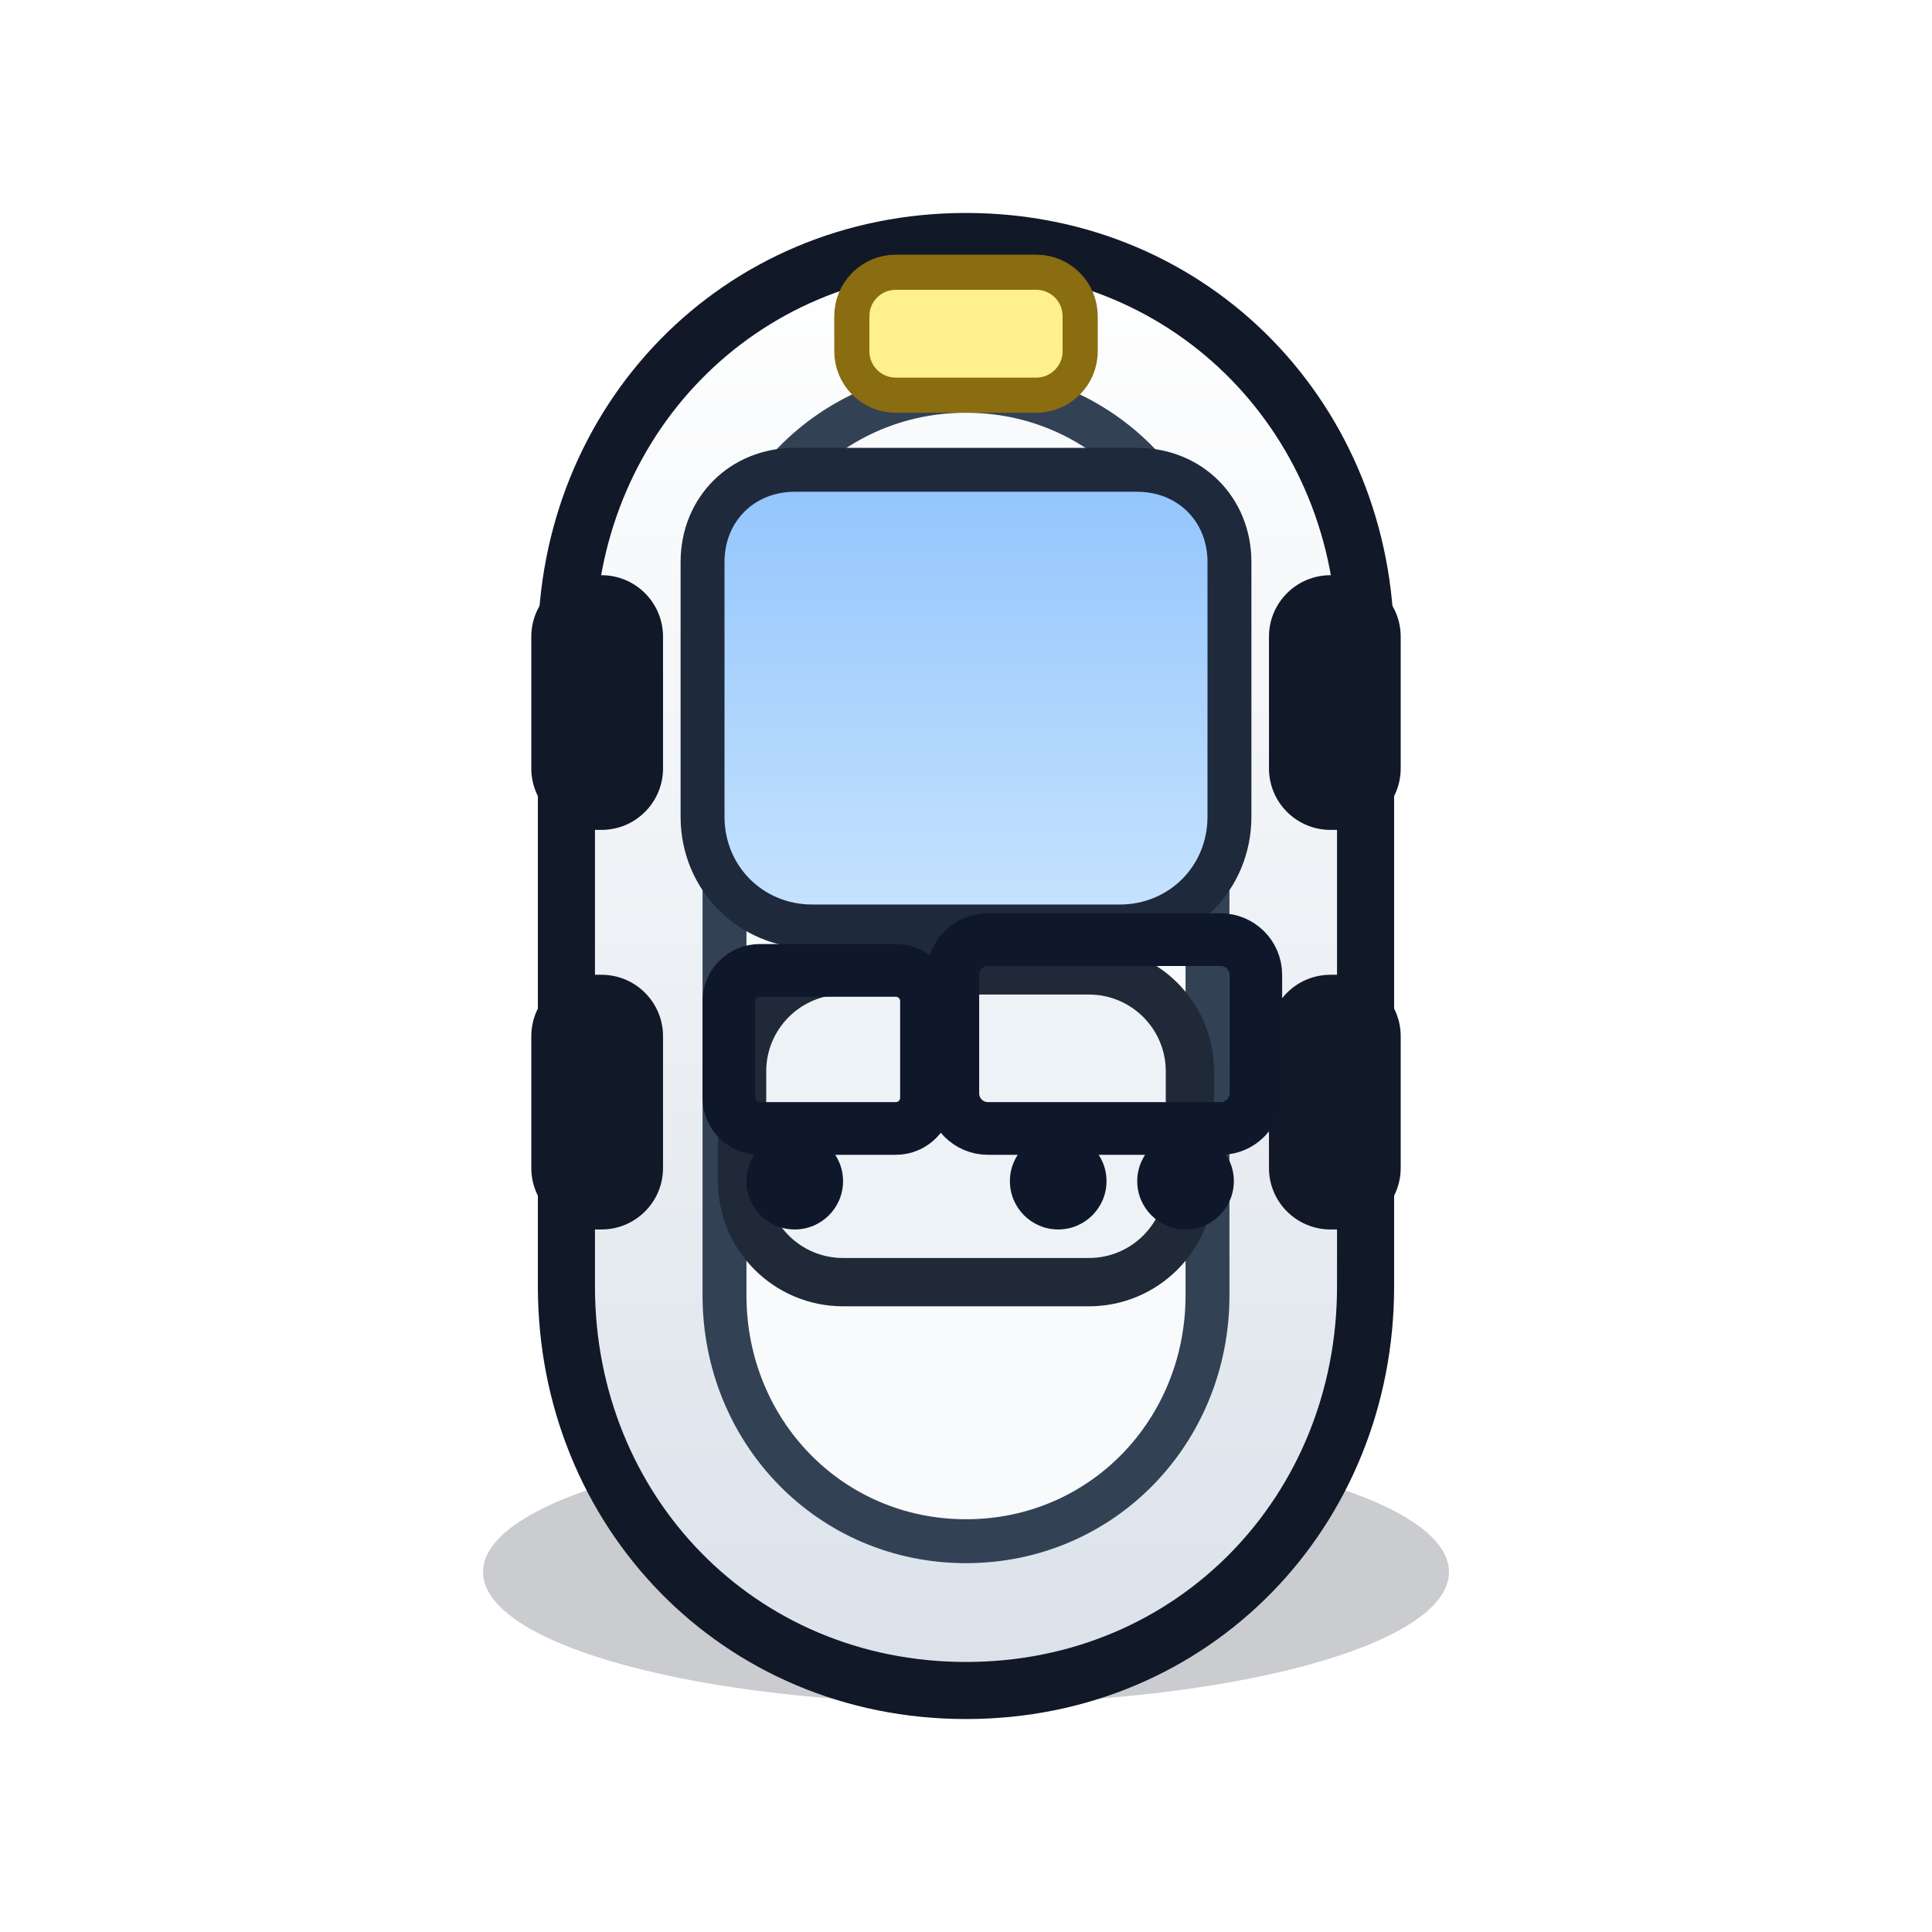
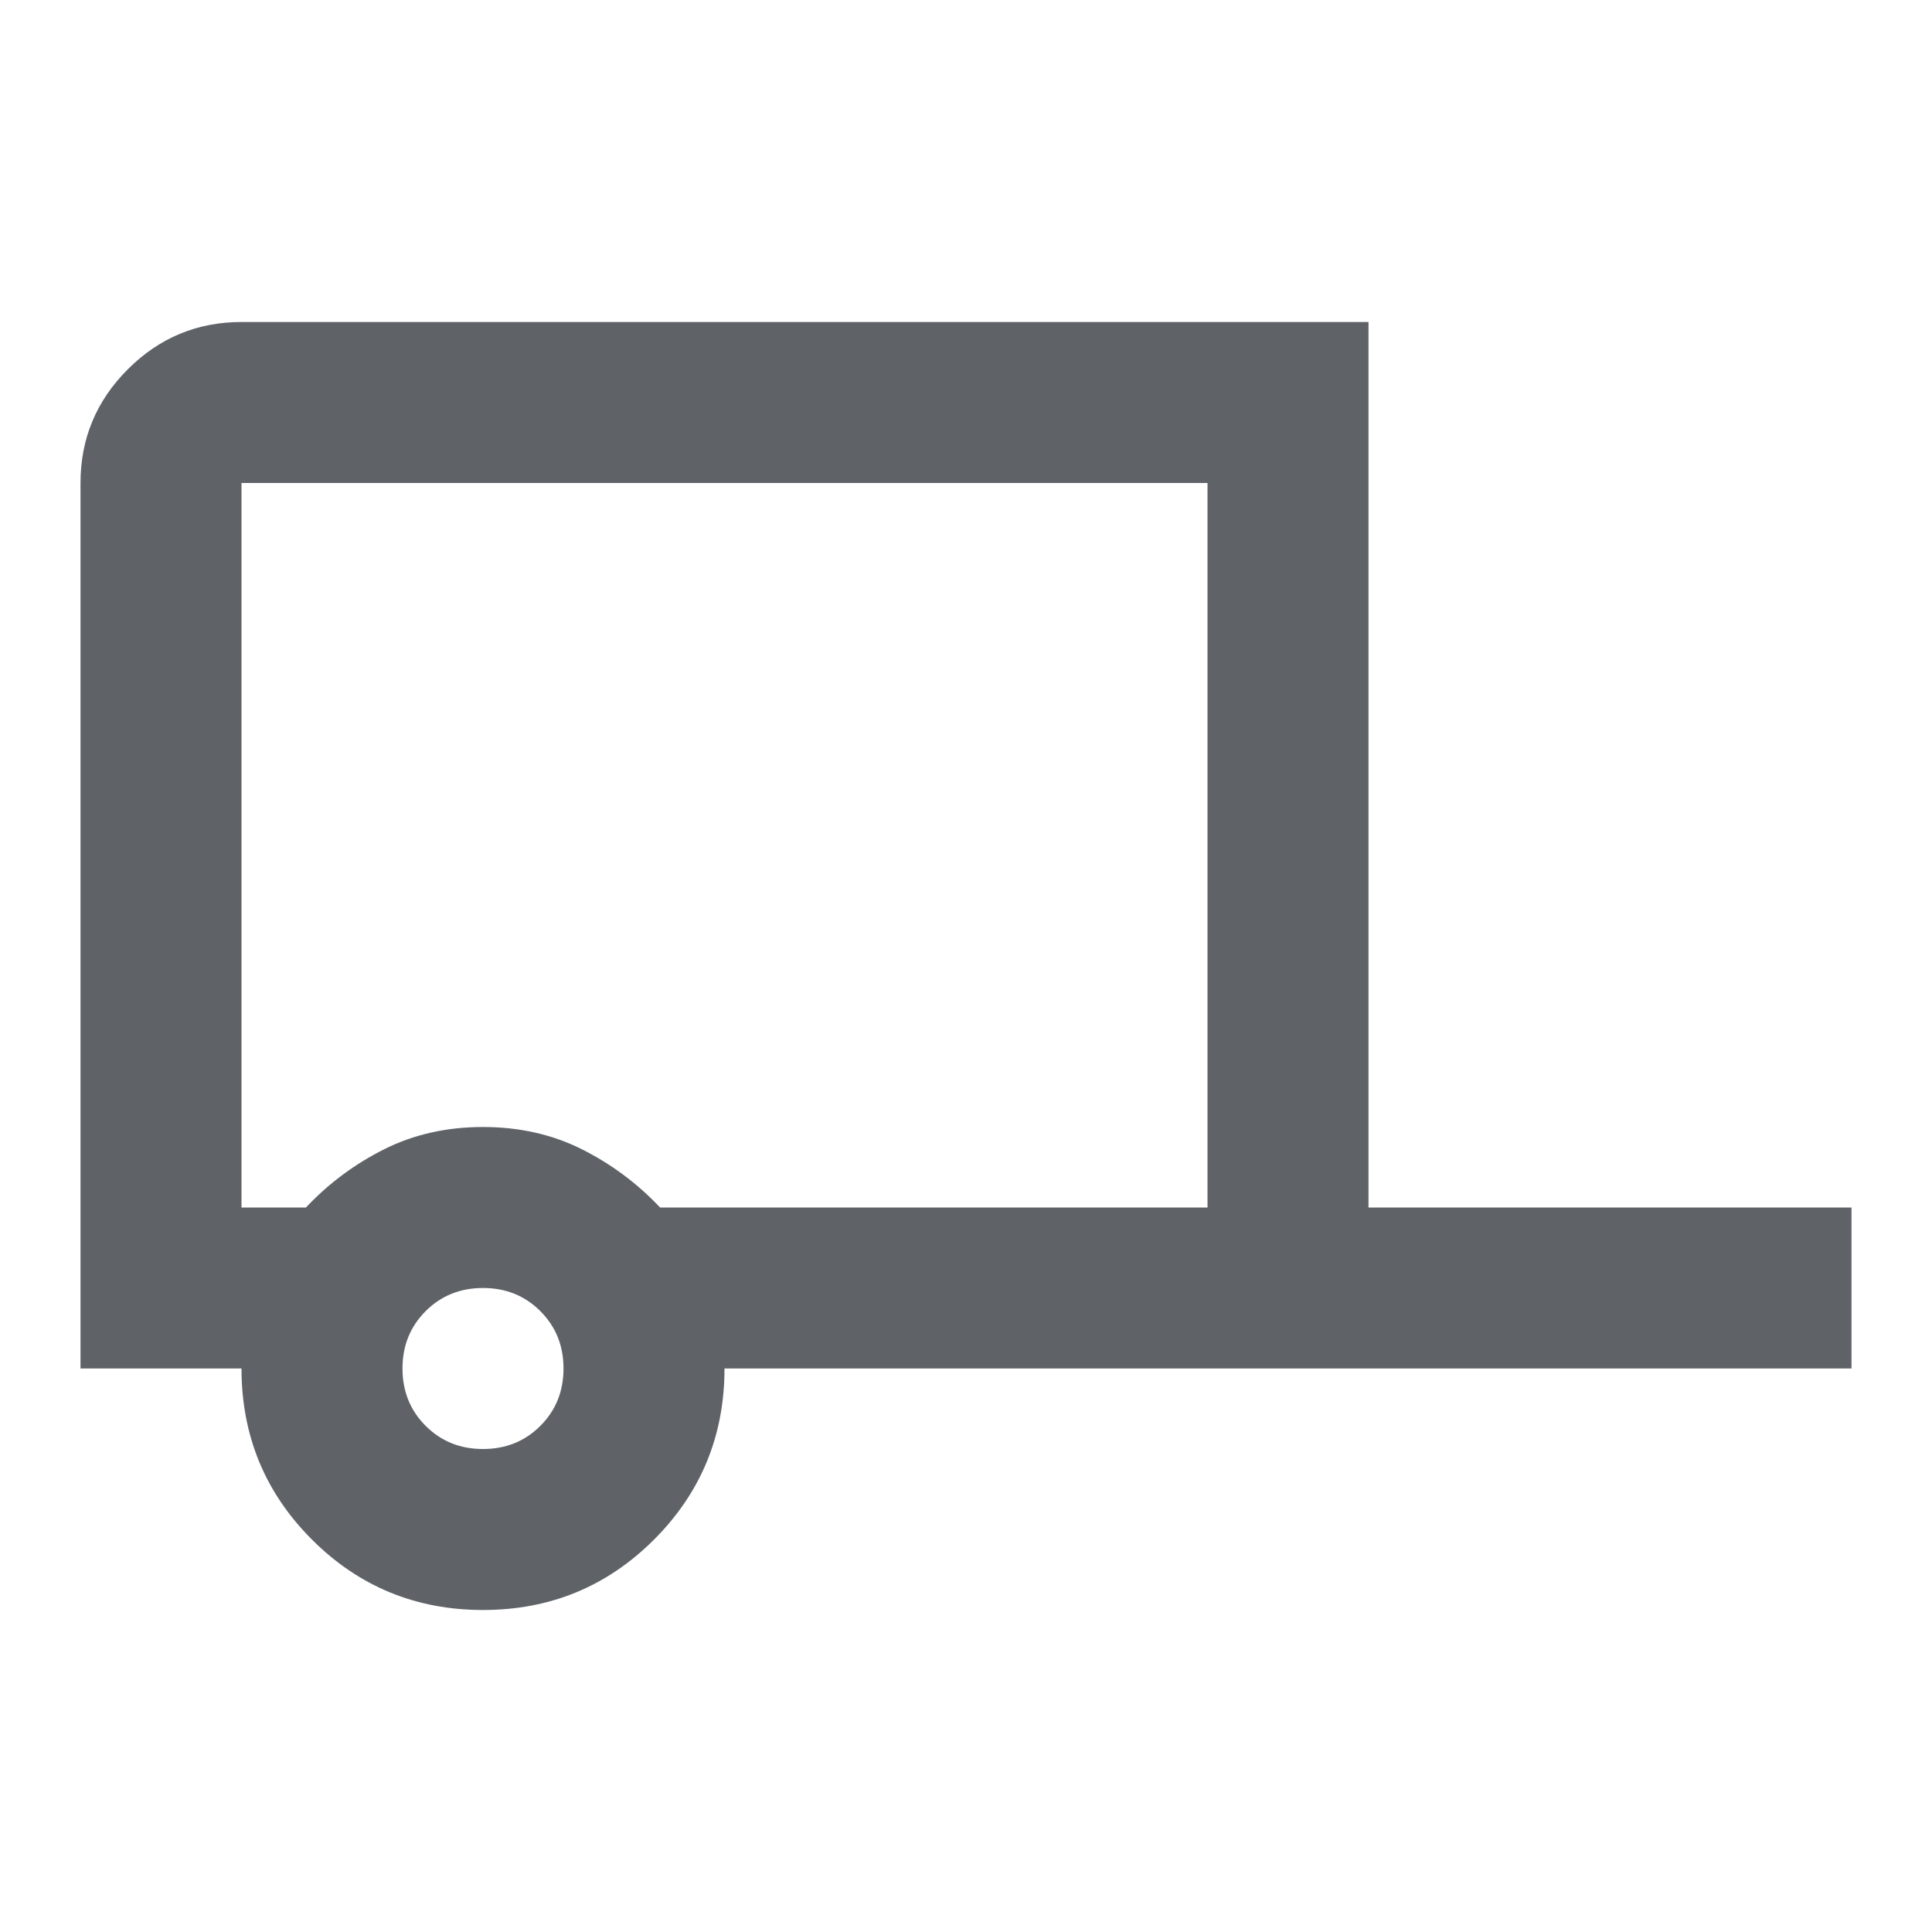
- <svg xmlns="http://www.w3.org/2000/svg" width="44" height="44" viewBox="0 0 44 44">
-   <defs>
-     <linearGradient id="body" x1="22" y1="6" x2="22" y2="38" gradientUnits="userSpaceOnUse">
-       <stop offset="0" stop-color="#ffffff" />
-       <stop offset="1" stop-color="#dbe2ea" />
-     </linearGradient>
-     <linearGradient id="glass" x1="22" y1="11" x2="22" y2="26" gradientUnits="userSpaceOnUse">
-       <stop offset="0" stop-color="#93c5fd" />
-       <stop offset="1" stop-color="#e0f2fe" />
-     </linearGradient>
-   </defs>
-   <ellipse cx="22" cy="35.8" rx="11" ry="3" fill="#0f172a" fill-opacity="0.22" />
-   <path d="M22 5.5C16.8 5.5 12.9 9.6 12.9 14.7V29.3C12.9 34.4 16.8 38.5 22 38.5C27.2 38.5 31.1 34.4 31.1 29.3V14.7C31.1 9.6 27.2 5.5 22 5.5Z" fill="url(#body)" stroke="#111827" stroke-width="1.3" />
-   <path d="M22 8.9C18.9 8.9 16.5 11.4 16.5 14.5V29.5C16.5 32.6 18.9 35.1 22 35.1C25.1 35.1 27.5 32.6 27.5 29.5V14.5C27.5 11.4 25.1 8.9 22 8.9Z" fill="#f8fafc" stroke="#334155" stroke-width="1" />
-   <path d="M18.1 10.7H25.9C27.1 10.7 28 11.6 28 12.8V18.6C28 20 26.9 21.1 25.5 21.1H18.5C17.1 21.1 16 20 16 18.6V12.8C16 11.6 16.9 10.7 18.1 10.7Z" fill="url(#glass)" stroke="#1e293b" stroke-width="1" />
-   <rect x="16.9" y="22.1" width="10.2" height="7.1" rx="2.3" fill="#edf2f7" stroke="#1f2937" stroke-width="1.1" />
-   <rect x="19.4" y="6.2" width="5.2" height="2.8" rx="1" fill="#fef08a" stroke="#8a6c11" stroke-width="0.8" />
-   <rect x="12.1" y="13.1" width="3" height="5.8" rx="1.4" fill="#111827" />
-   <rect x="28.9" y="13.1" width="3" height="5.8" rx="1.4" fill="#111827" />
-   <rect x="12.1" y="22.2" width="3" height="5.8" rx="1.4" fill="#111827" />
-   <rect x="28.9" y="22.2" width="3" height="5.8" rx="1.4" fill="#111827" />
-   <rect x="16.6" y="22.1" width="4.5" height="3.6" rx="0.7" fill="none" stroke="#0f172a" stroke-width="1.2" />
-   <rect x="21.7" y="21.4" width="6.9" height="4.3" rx="0.8" fill="none" stroke="#0f172a" stroke-width="1.2" />
-   <circle cx="18.1" cy="26.9" r="1.1" fill="#0f172a" />
-   <circle cx="24.1" cy="26.9" r="1.1" fill="#0f172a" />
-   <circle cx="27" cy="26.9" r="1.1" fill="#0f172a" />
+ <svg xmlns="http://www.w3.org/2000/svg" height="24px" viewBox="0 -960 960 960" width="24px" fill="#5f6368">
+   <path d="m240-160c-33.333 0-61.667-11.667-85-35s-35-51.667-35-85h-80v-440c0-22 7.833-40.833 23.5-56.5s34.5-23.5 56.5-23.5h560v440h240v80h-560c0 33.333-11.667 61.667-35 85s-51.667 35-85 35zm0-80c11.333 0 20.833-3.833 28.5-11.5s11.5-17.167 11.5-28.5-3.833-20.833-11.5-28.5-17.167-11.5-28.5-11.5-20.833 3.833-28.5 11.5-11.5 17.167-11.5 28.5 3.833 20.833 11.5 28.5 17.167 11.5 28.5 11.5zm-120-120h32c11.333-12 24.333-21.667 39-29s31-11 49-11 34.333 3.667 49 11 27.667 17 39 29h272v-360h-480z" />
</svg>
